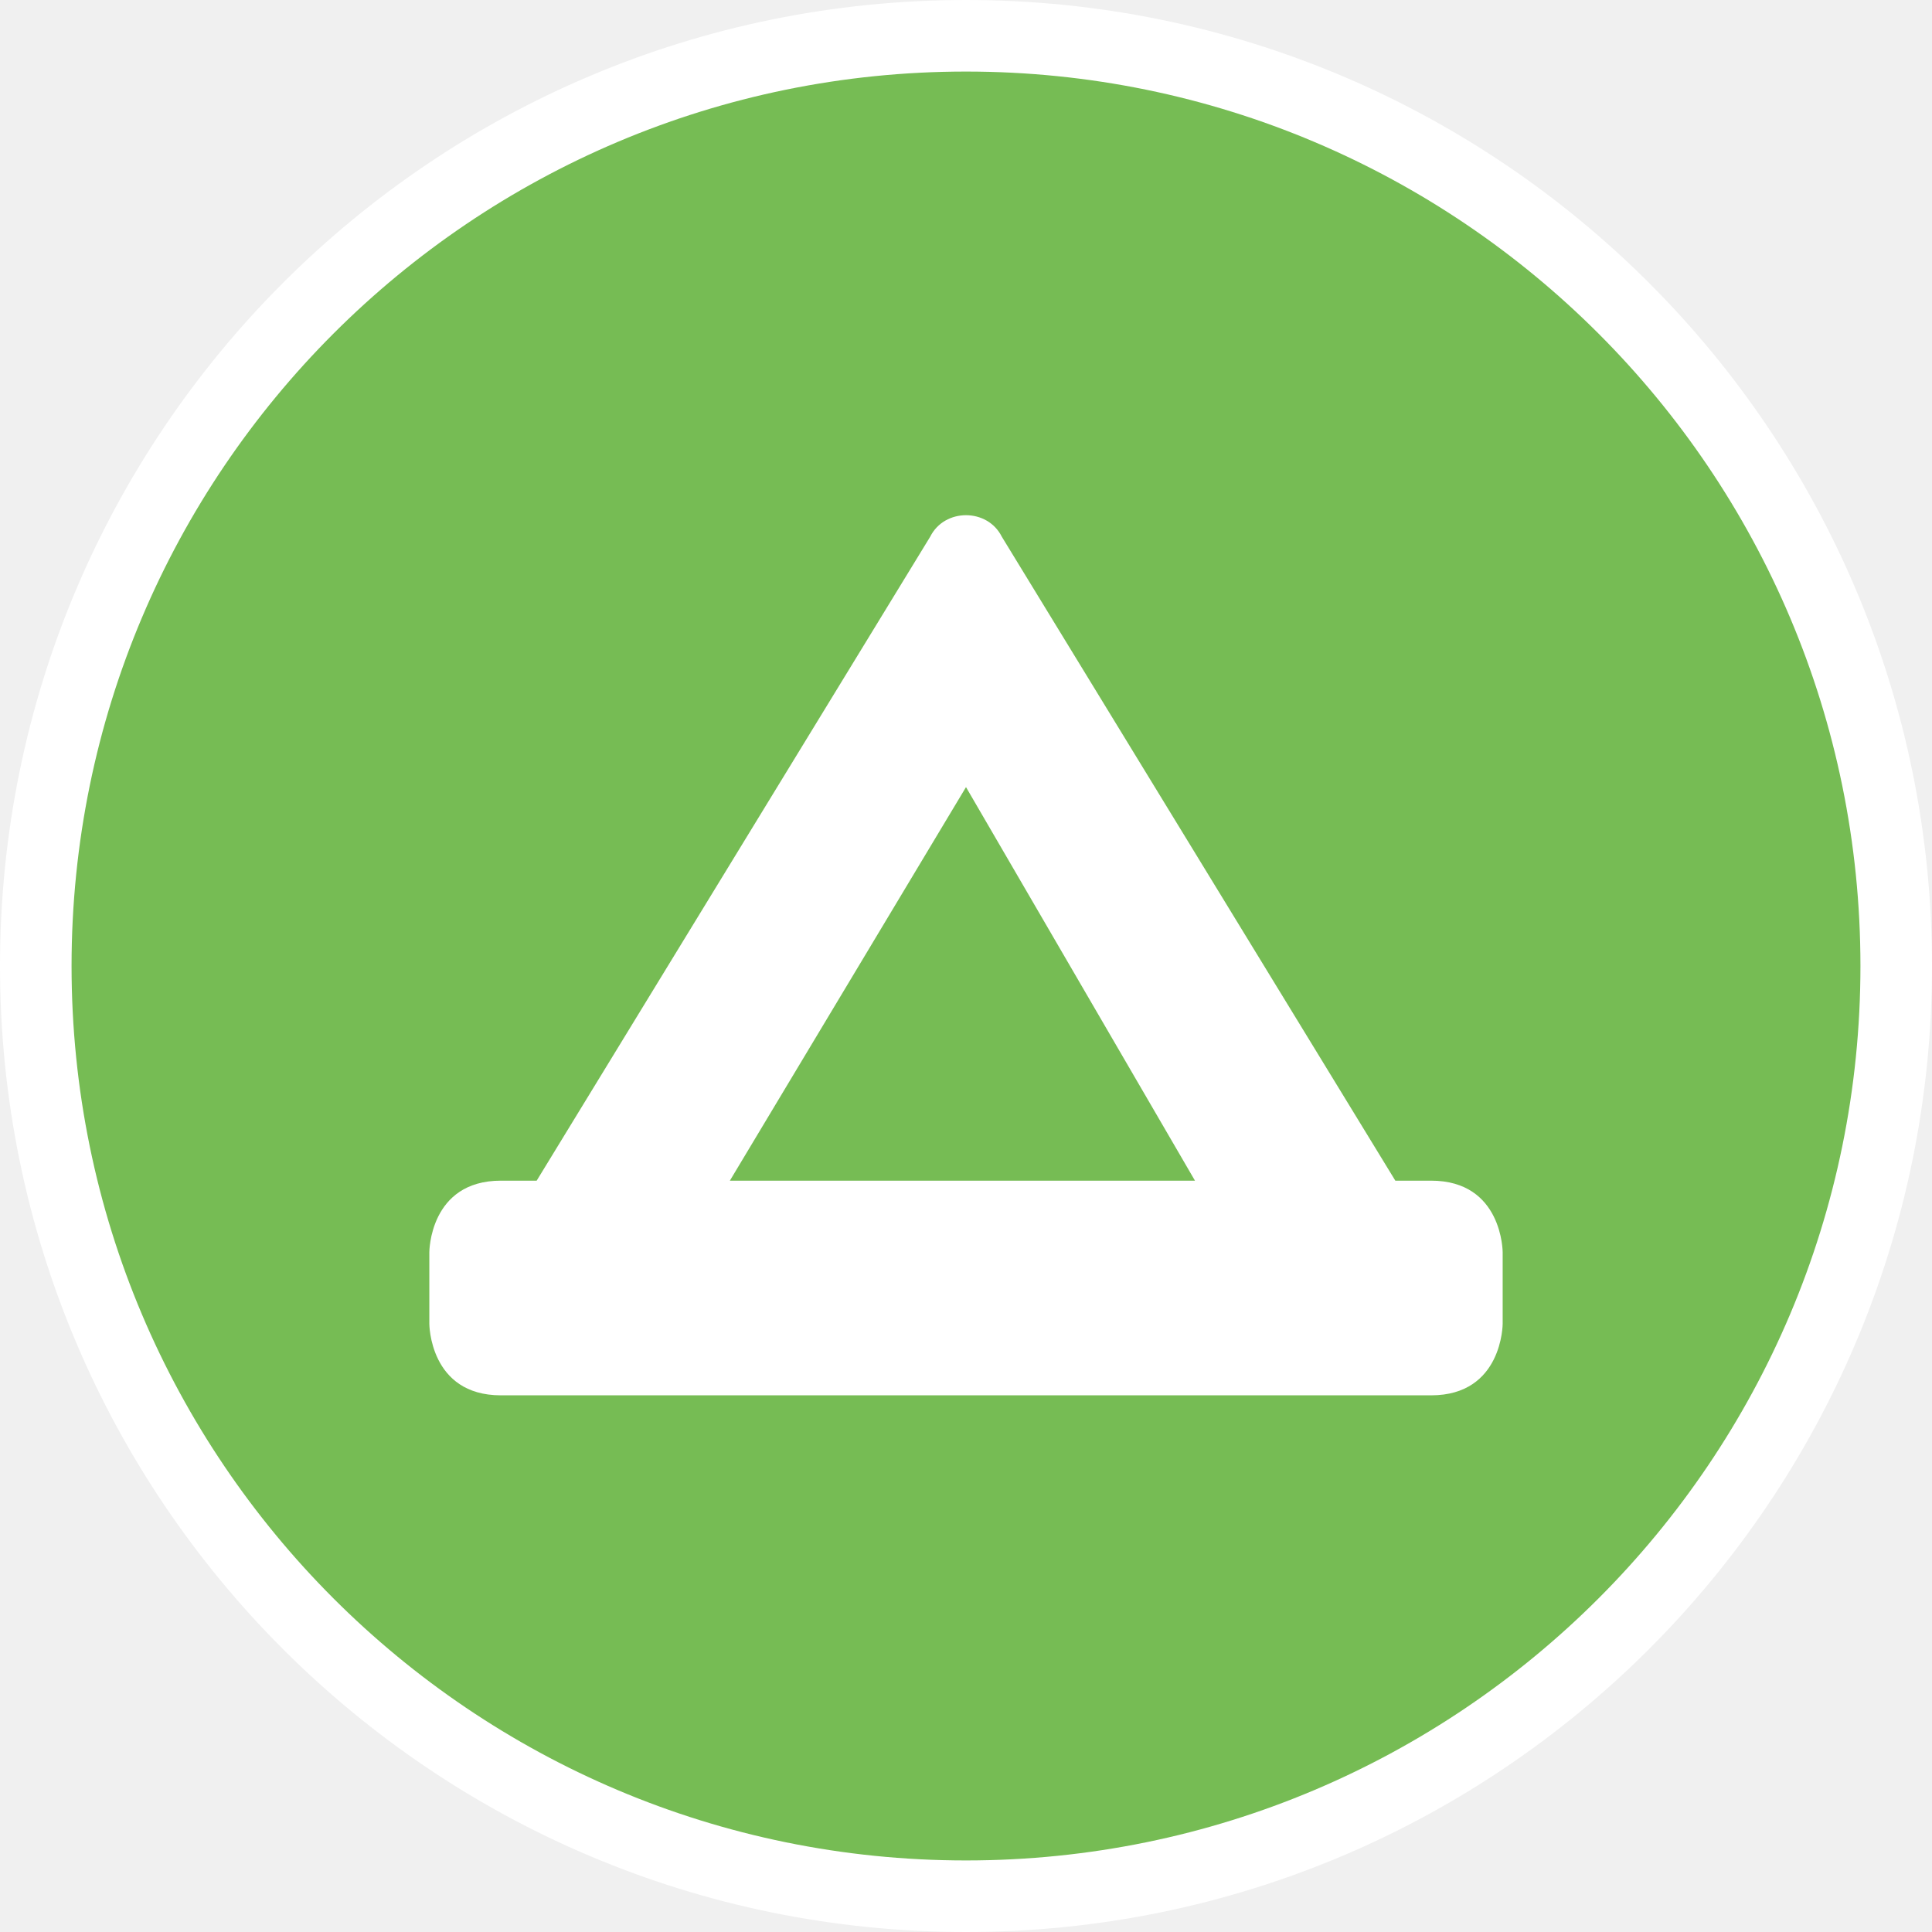
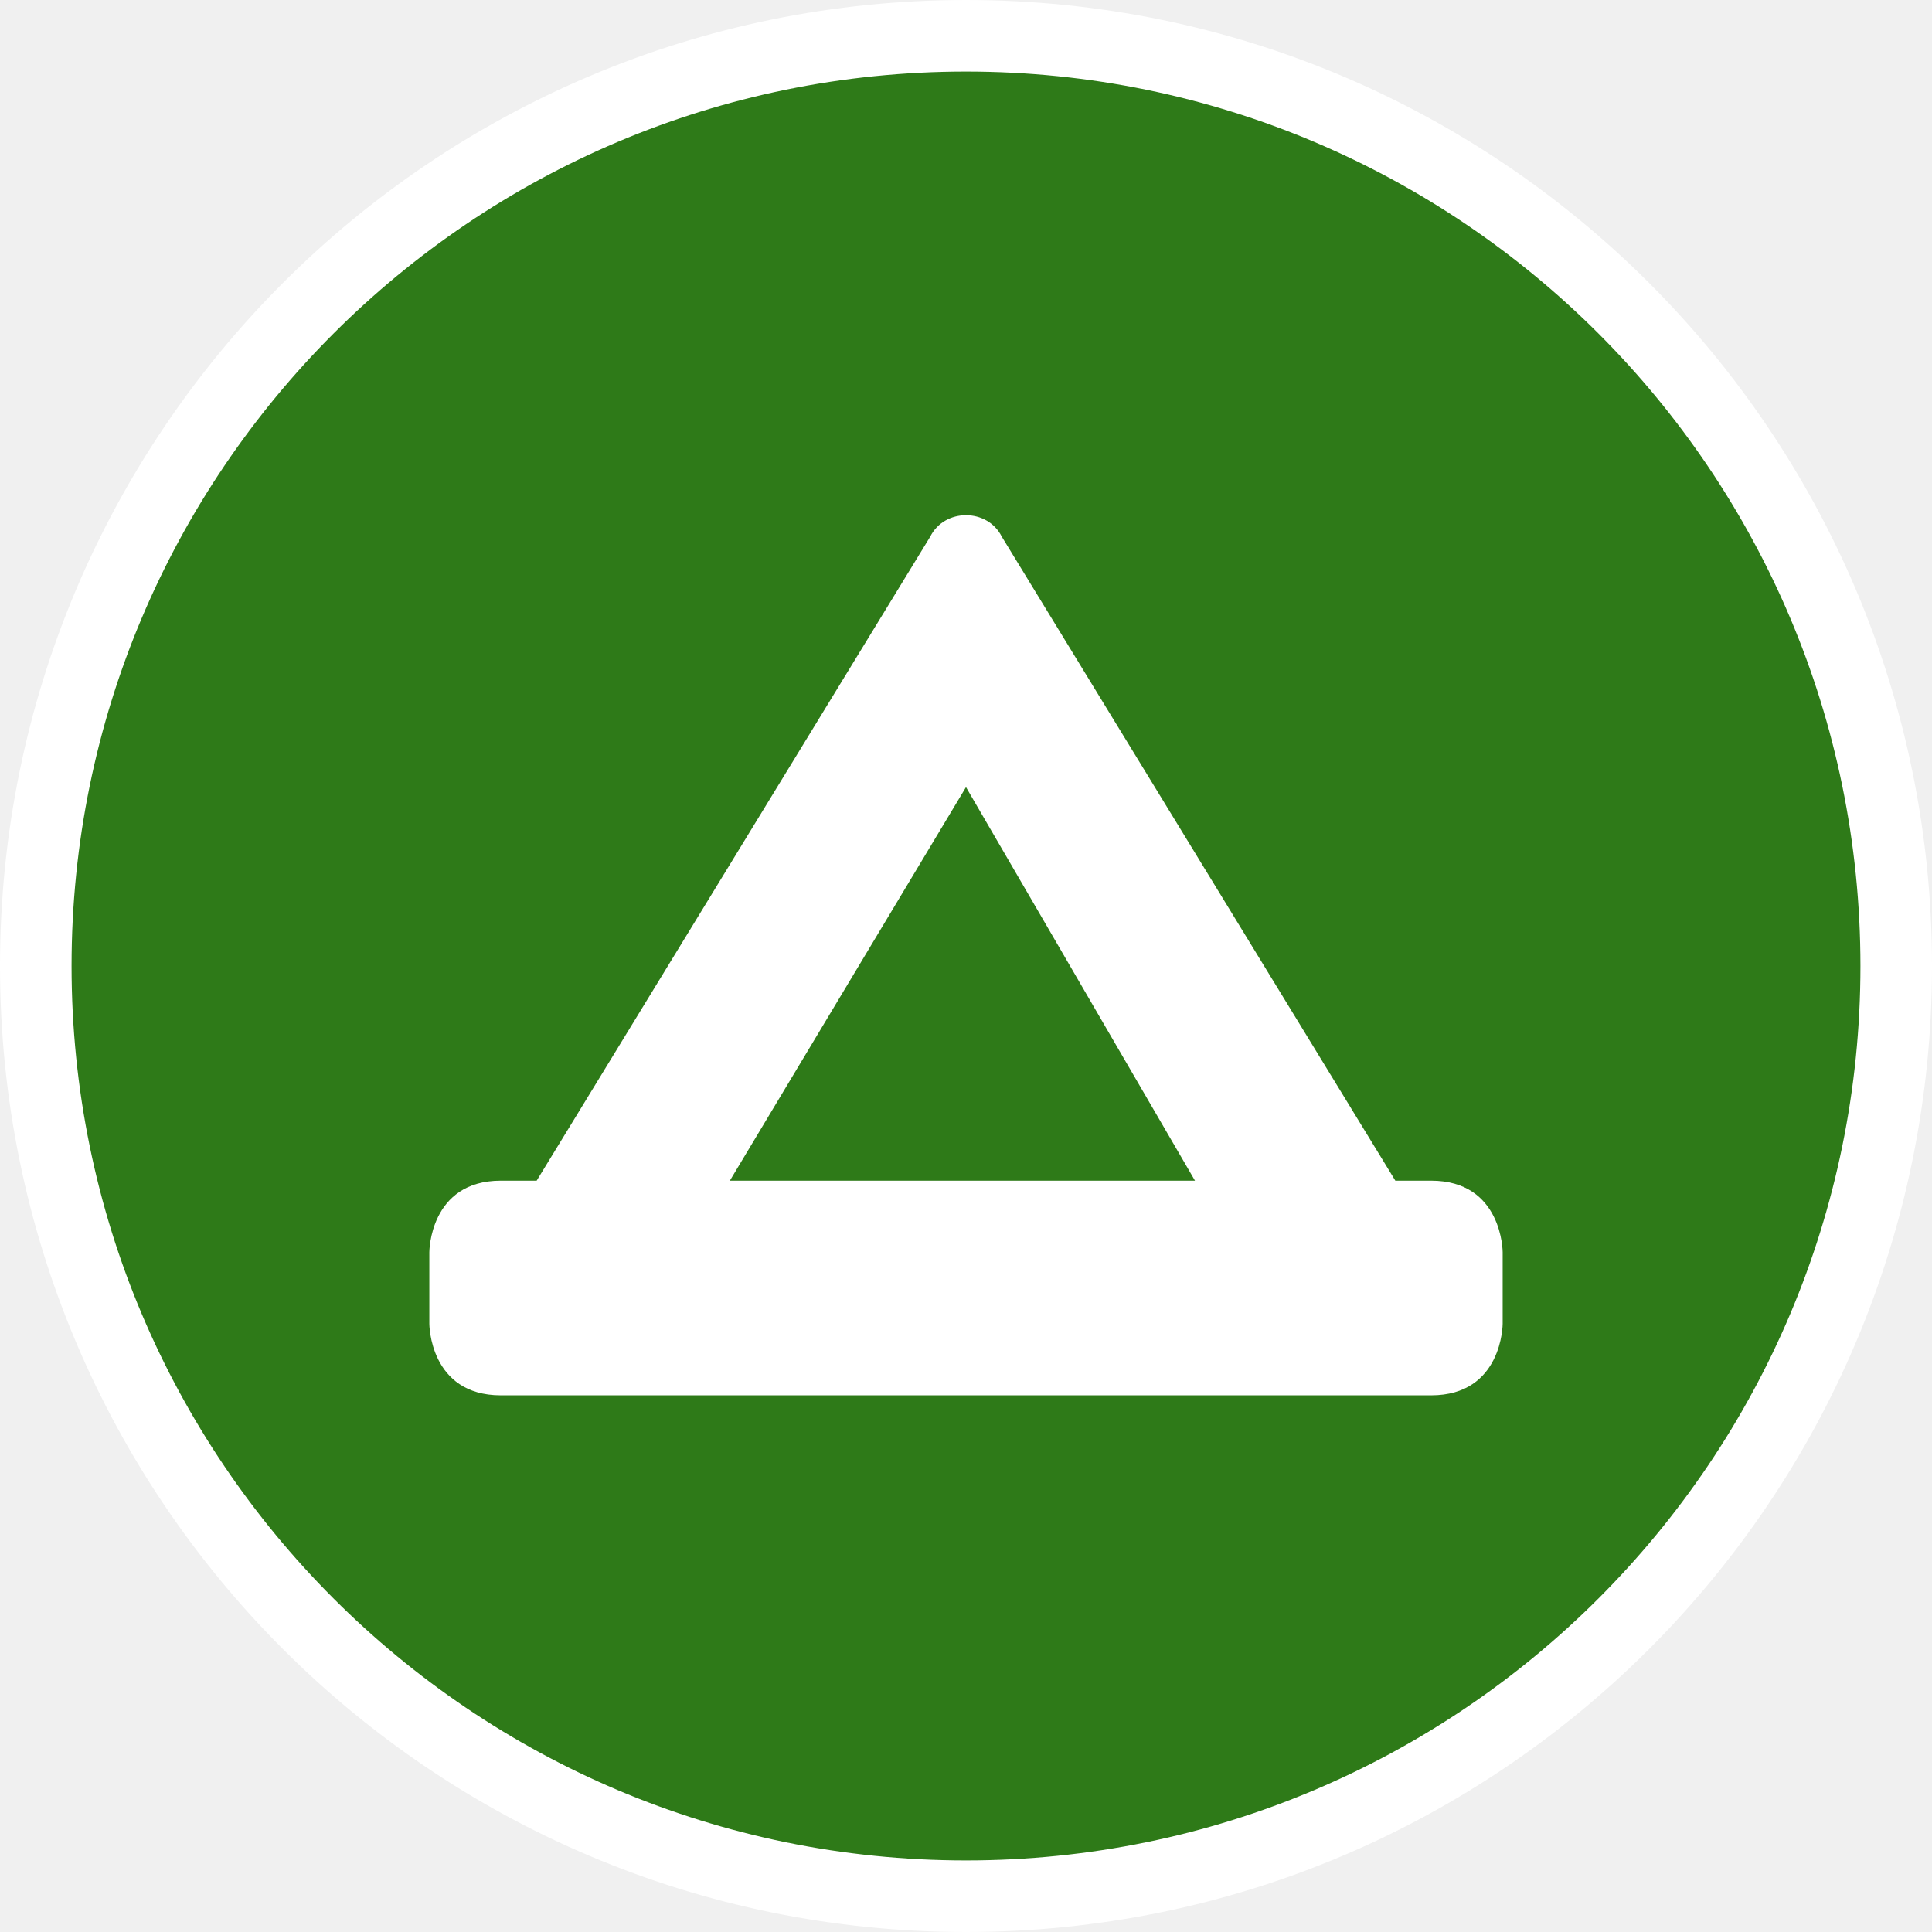
<svg xmlns="http://www.w3.org/2000/svg" viewBox="0 0 27 27" height="27" width="27">
  <rect fill="none" x="0" y="0" width="27" height="27" />
  <rect x="1" y="1" rx="12.5" ry="12.5" width="25" height="25" stroke="#ffffff" style="stroke-linejoin:round;stroke-miterlimit:4;" fill="#ffffff" stroke-width="2" />
-   <rect x="1" y="1" width="25" height="25" rx="12.5" ry="12.5" fill="#76BC54" />
+   <rect x="1" y="1" width="25" height="25" rx="12.5" ry="12.5" fill="#2e7a18" />
  <path fill="#ffffff" transform="translate(6 6)" d="M7,1.5  l-5.5,9H1c-1,0-1,1-1,1v1c0,0,0,1,1,1h13c1,0,1-1,1-1v-1c0,0,0-1-1-1h-0.5L8,1.5C7.8,1.1,7.2,1.1,7,1.5z M7.5,5l3.2,5.5H4.2L7.5,5z" />
</svg>
